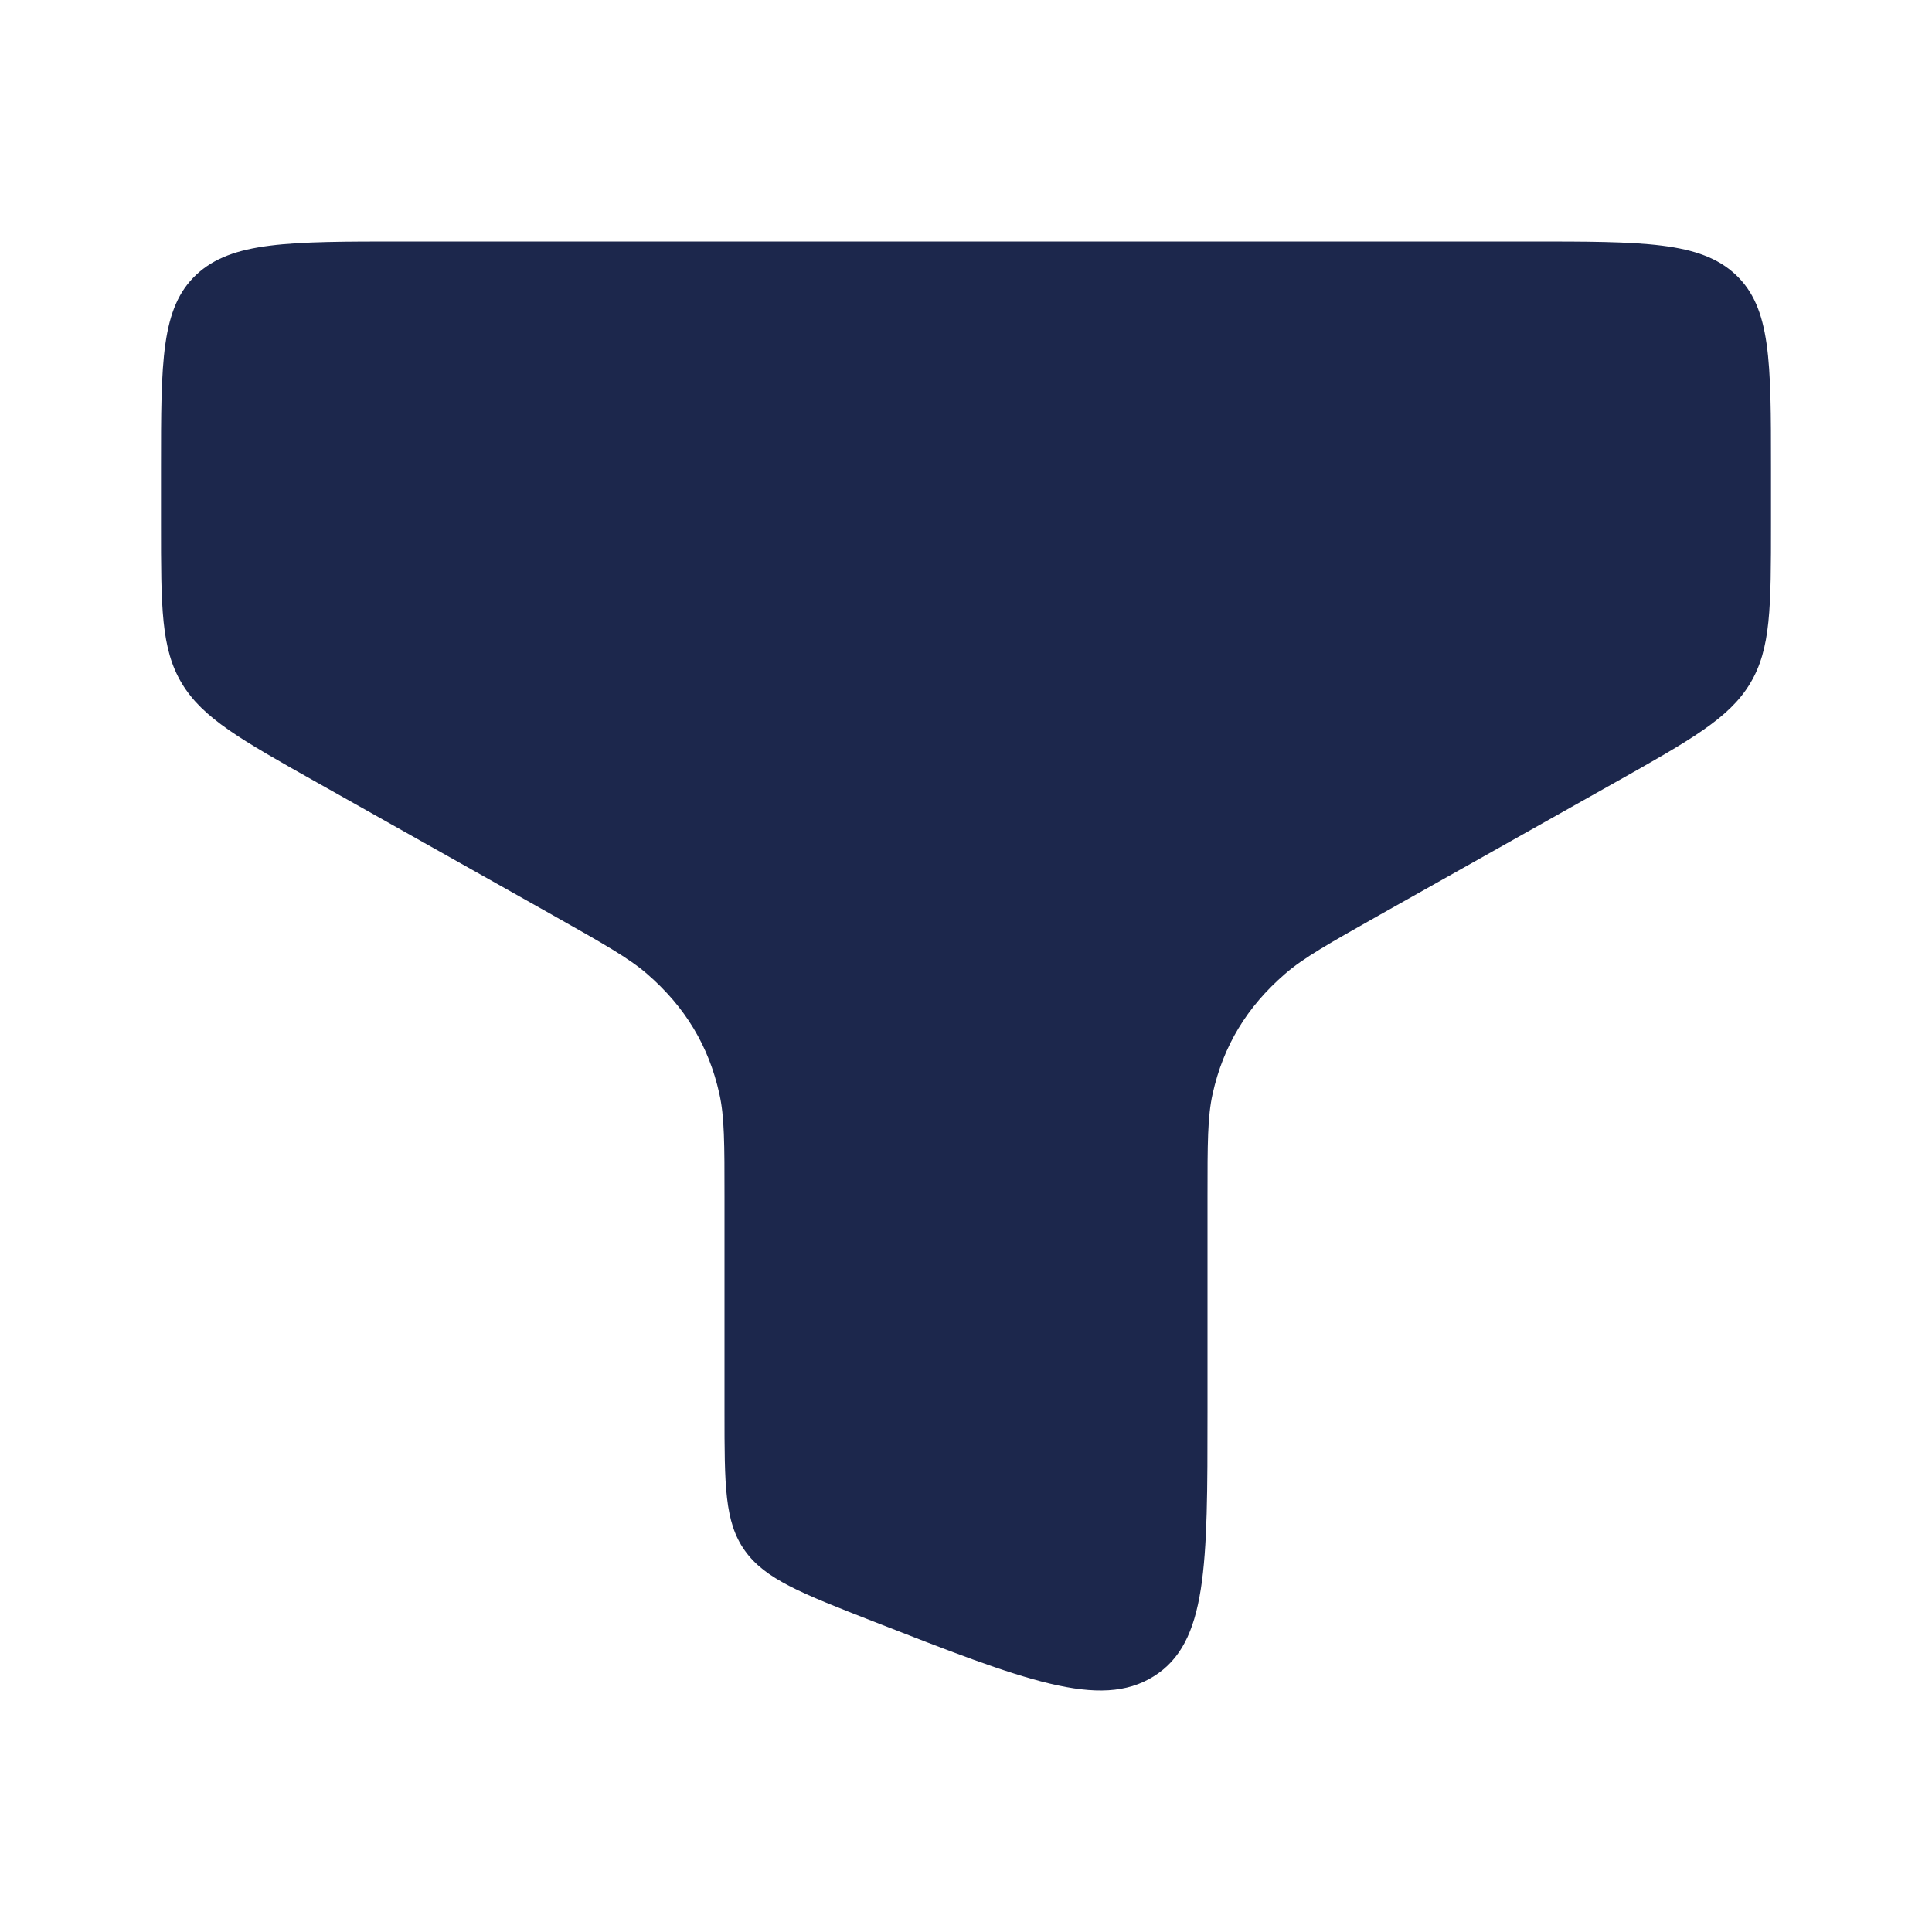
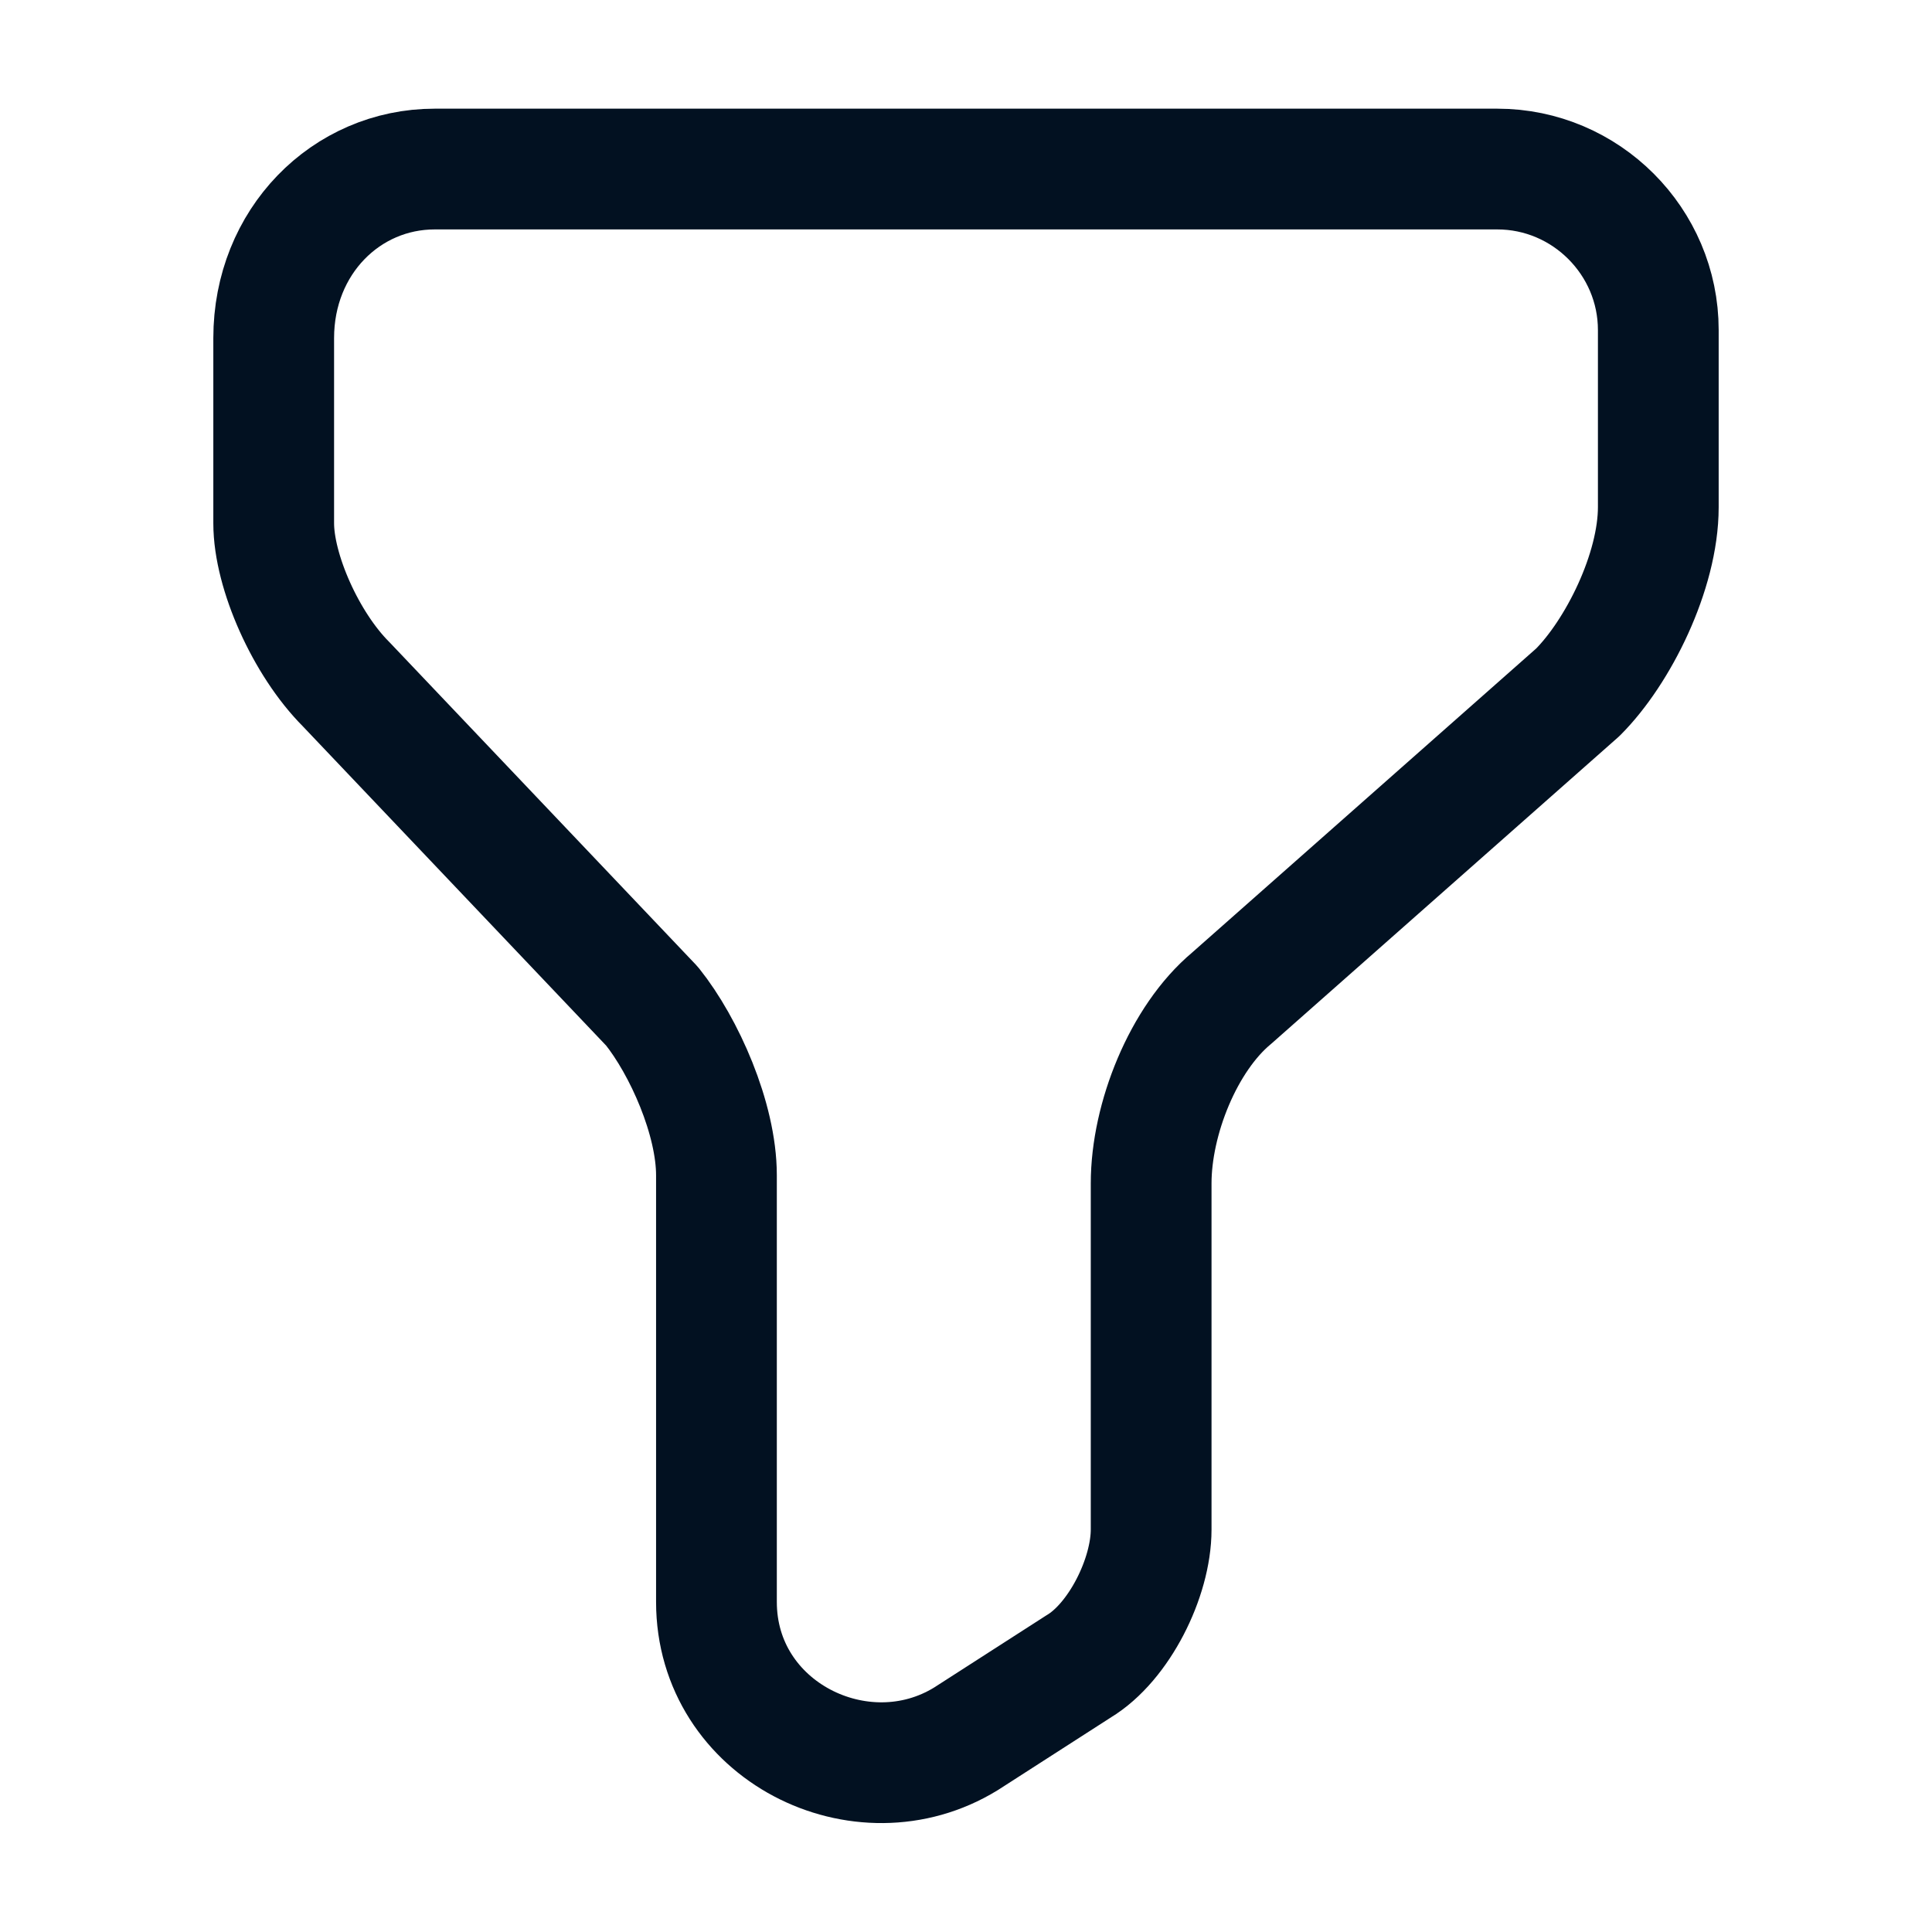
- <svg xmlns="http://www.w3.org/2000/svg" width="800px" height="800px" viewBox="0 0 24 24" fill="none">
-   <path d="M19 3H5C3.586 3 2.879 3 2.439 3.412C2 3.824 2 4.488 2 5.815V6.504C2 7.542 2 8.061 2.26 8.491C2.519 8.922 2.993 9.189 3.942 9.723L6.855 11.362C7.491 11.721 7.81 11.9 8.038 12.098C8.512 12.509 8.804 12.993 8.936 13.587C9 13.872 9 14.206 9 14.873L9 17.542C9 18.452 9 18.907 9.252 19.261C9.504 19.616 9.951 19.791 10.846 20.141C12.725 20.875 13.664 21.242 14.332 20.824C15 20.407 15 19.452 15 17.542V14.873C15 14.206 15 13.872 15.064 13.587C15.196 12.993 15.488 12.509 15.963 12.098C16.19 11.9 16.509 11.721 17.145 11.362L20.058 9.723C21.006 9.189 21.481 8.922 21.74 8.491C22 8.061 22 7.542 22 6.504V5.815C22 4.488 22 3.824 21.561 3.412C21.121 3 20.414 3 19 3Z" fill="#1C274C" />
+ <svg xmlns="http://www.w3.org/2000/svg" width="24" height="24" viewBox="0 0 24 24" fill="none">
+   <path d="M5.4 2.1H18.6C19.7 2.1 20.6 3 20.6 4.1V6.3C20.6 7.1 20.1 8.1 19.6 8.6L15.3 12.4C14.7 12.9 14.3 13.9 14.3 14.7V19C14.3 19.6 13.9 20.4 13.4 20.7L12 21.6C10.7 22.4 8.9 21.5 8.9 19.9V14.6C8.9 13.9 8.5 13 8.1 12.5L4.3 8.5C3.8 8 3.4 7.1 3.4 6.5V4.2C3.4 3 4.3 2.1 5.4 2.1Z" stroke="#021121" stroke-width="1.5" stroke-miterlimit="10" stroke-linecap="round" stroke-linejoin="round" />
</svg>
